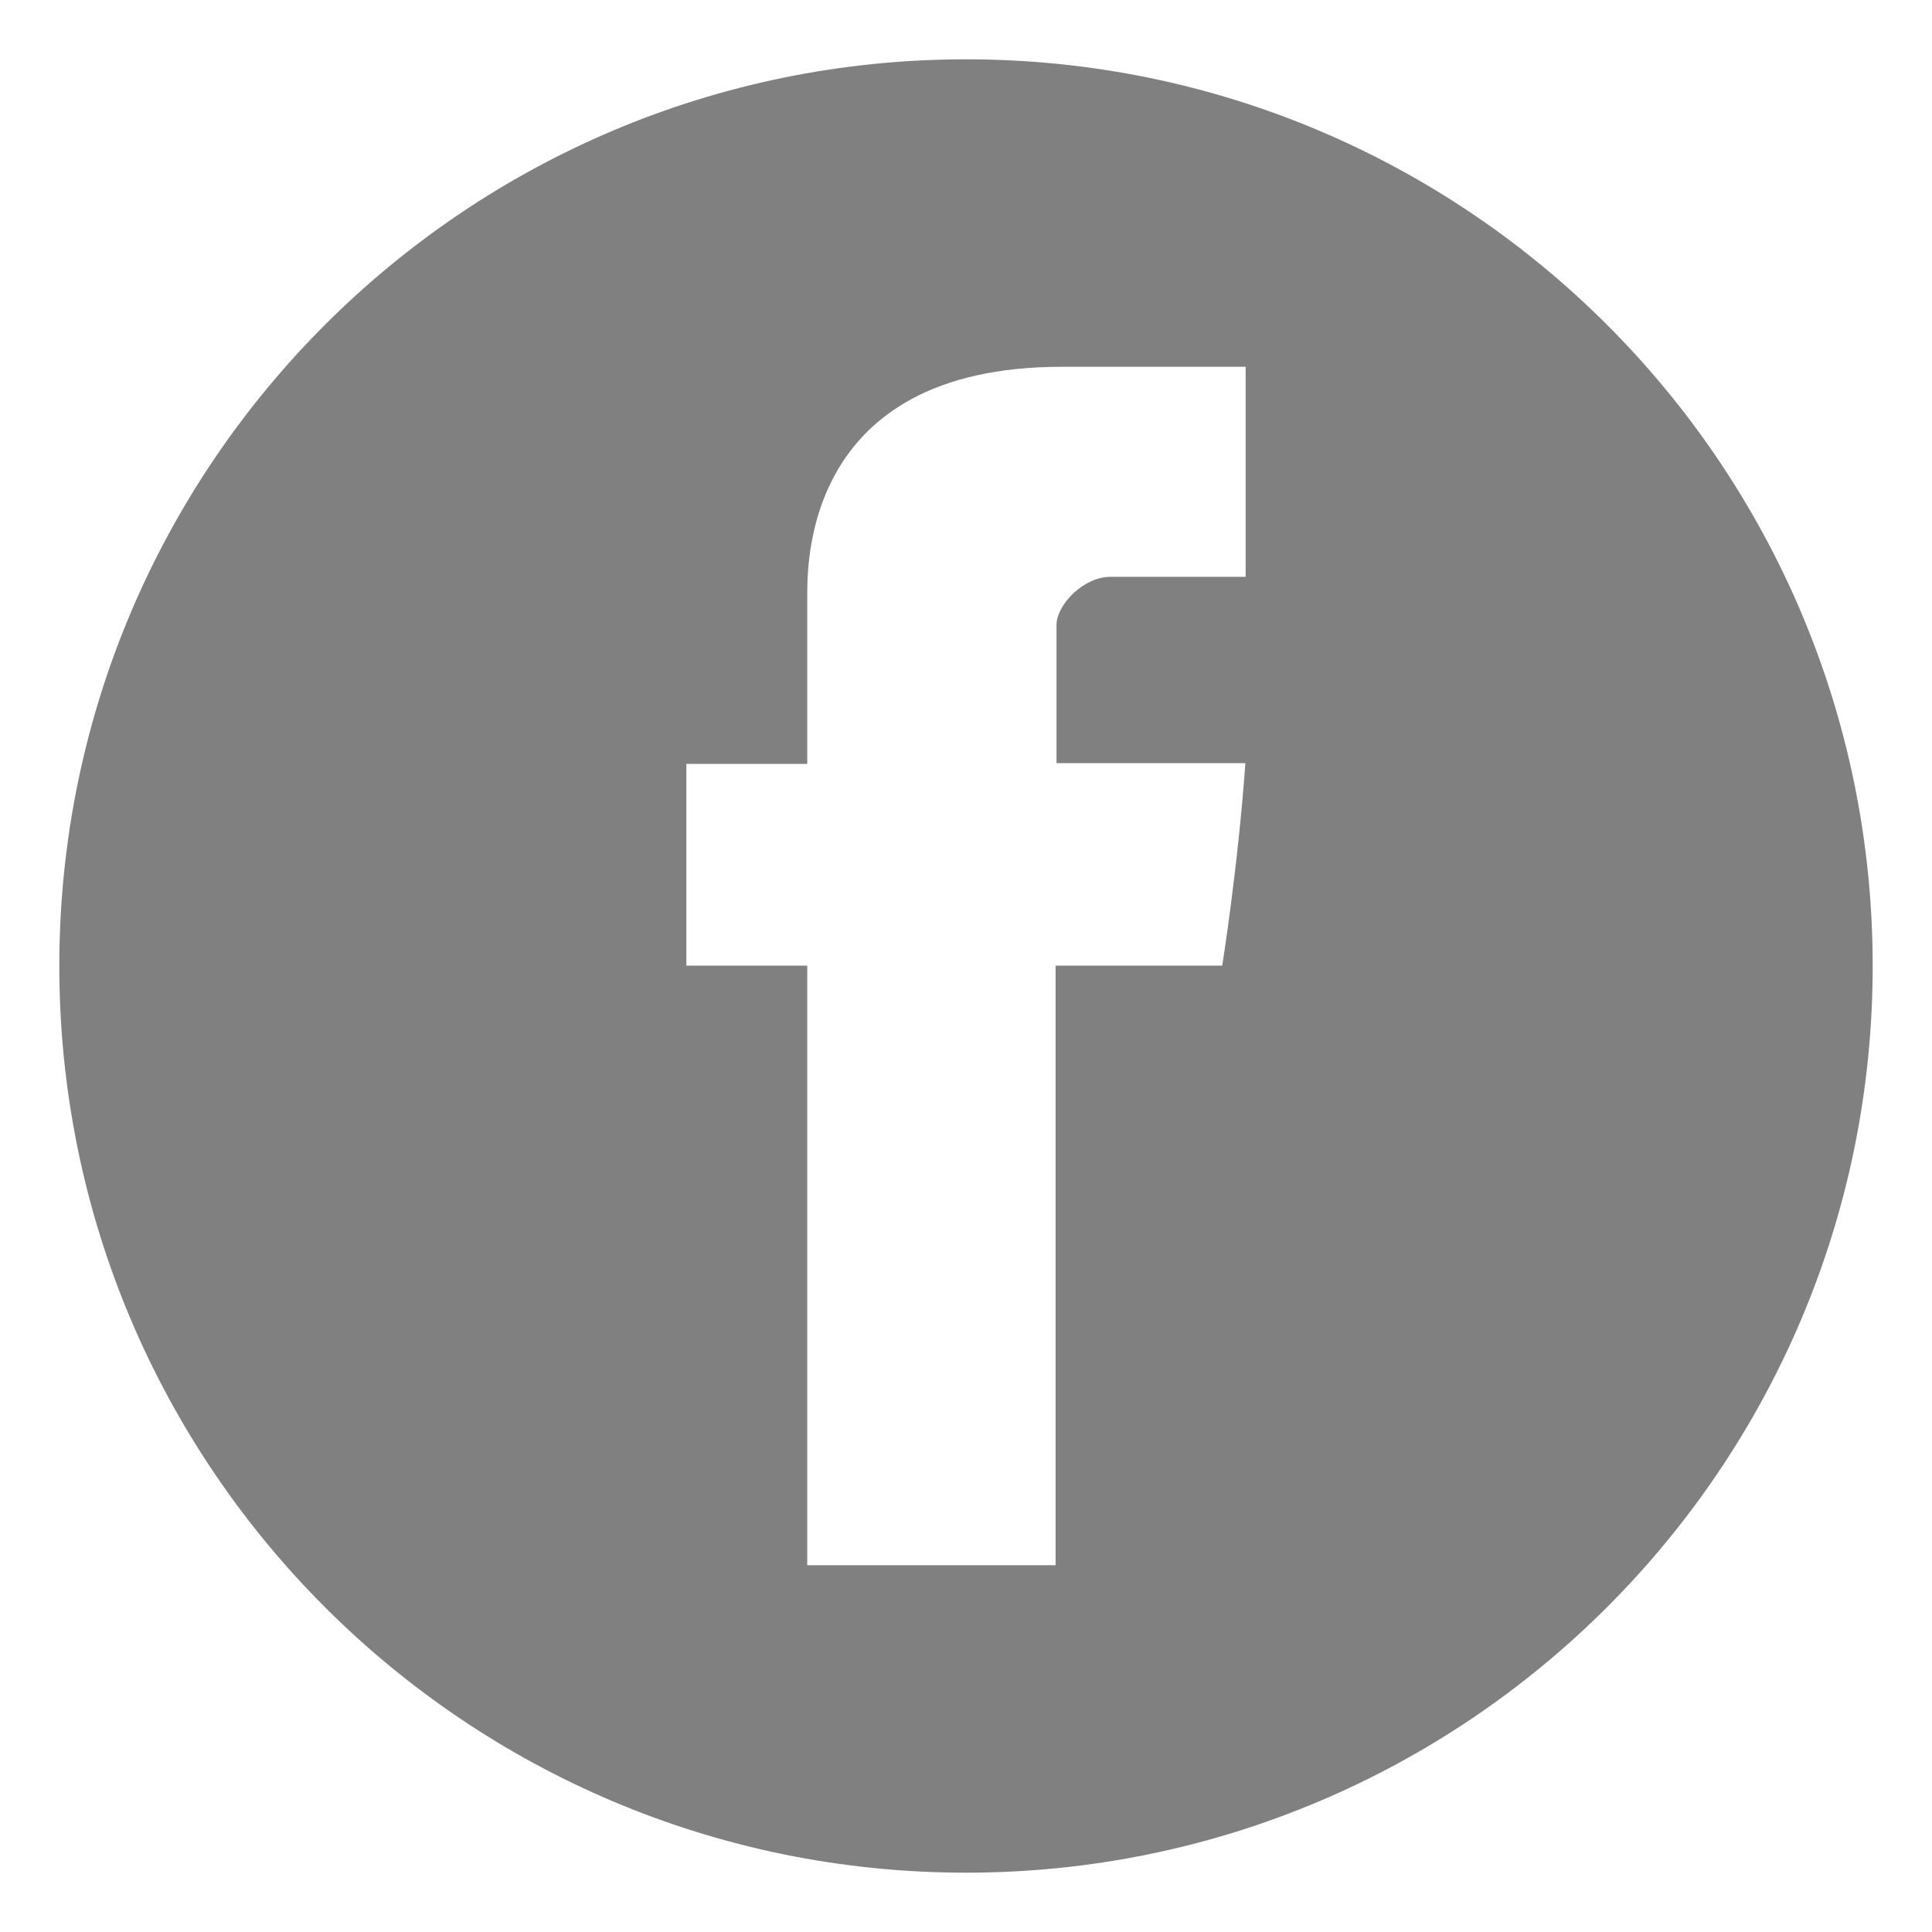
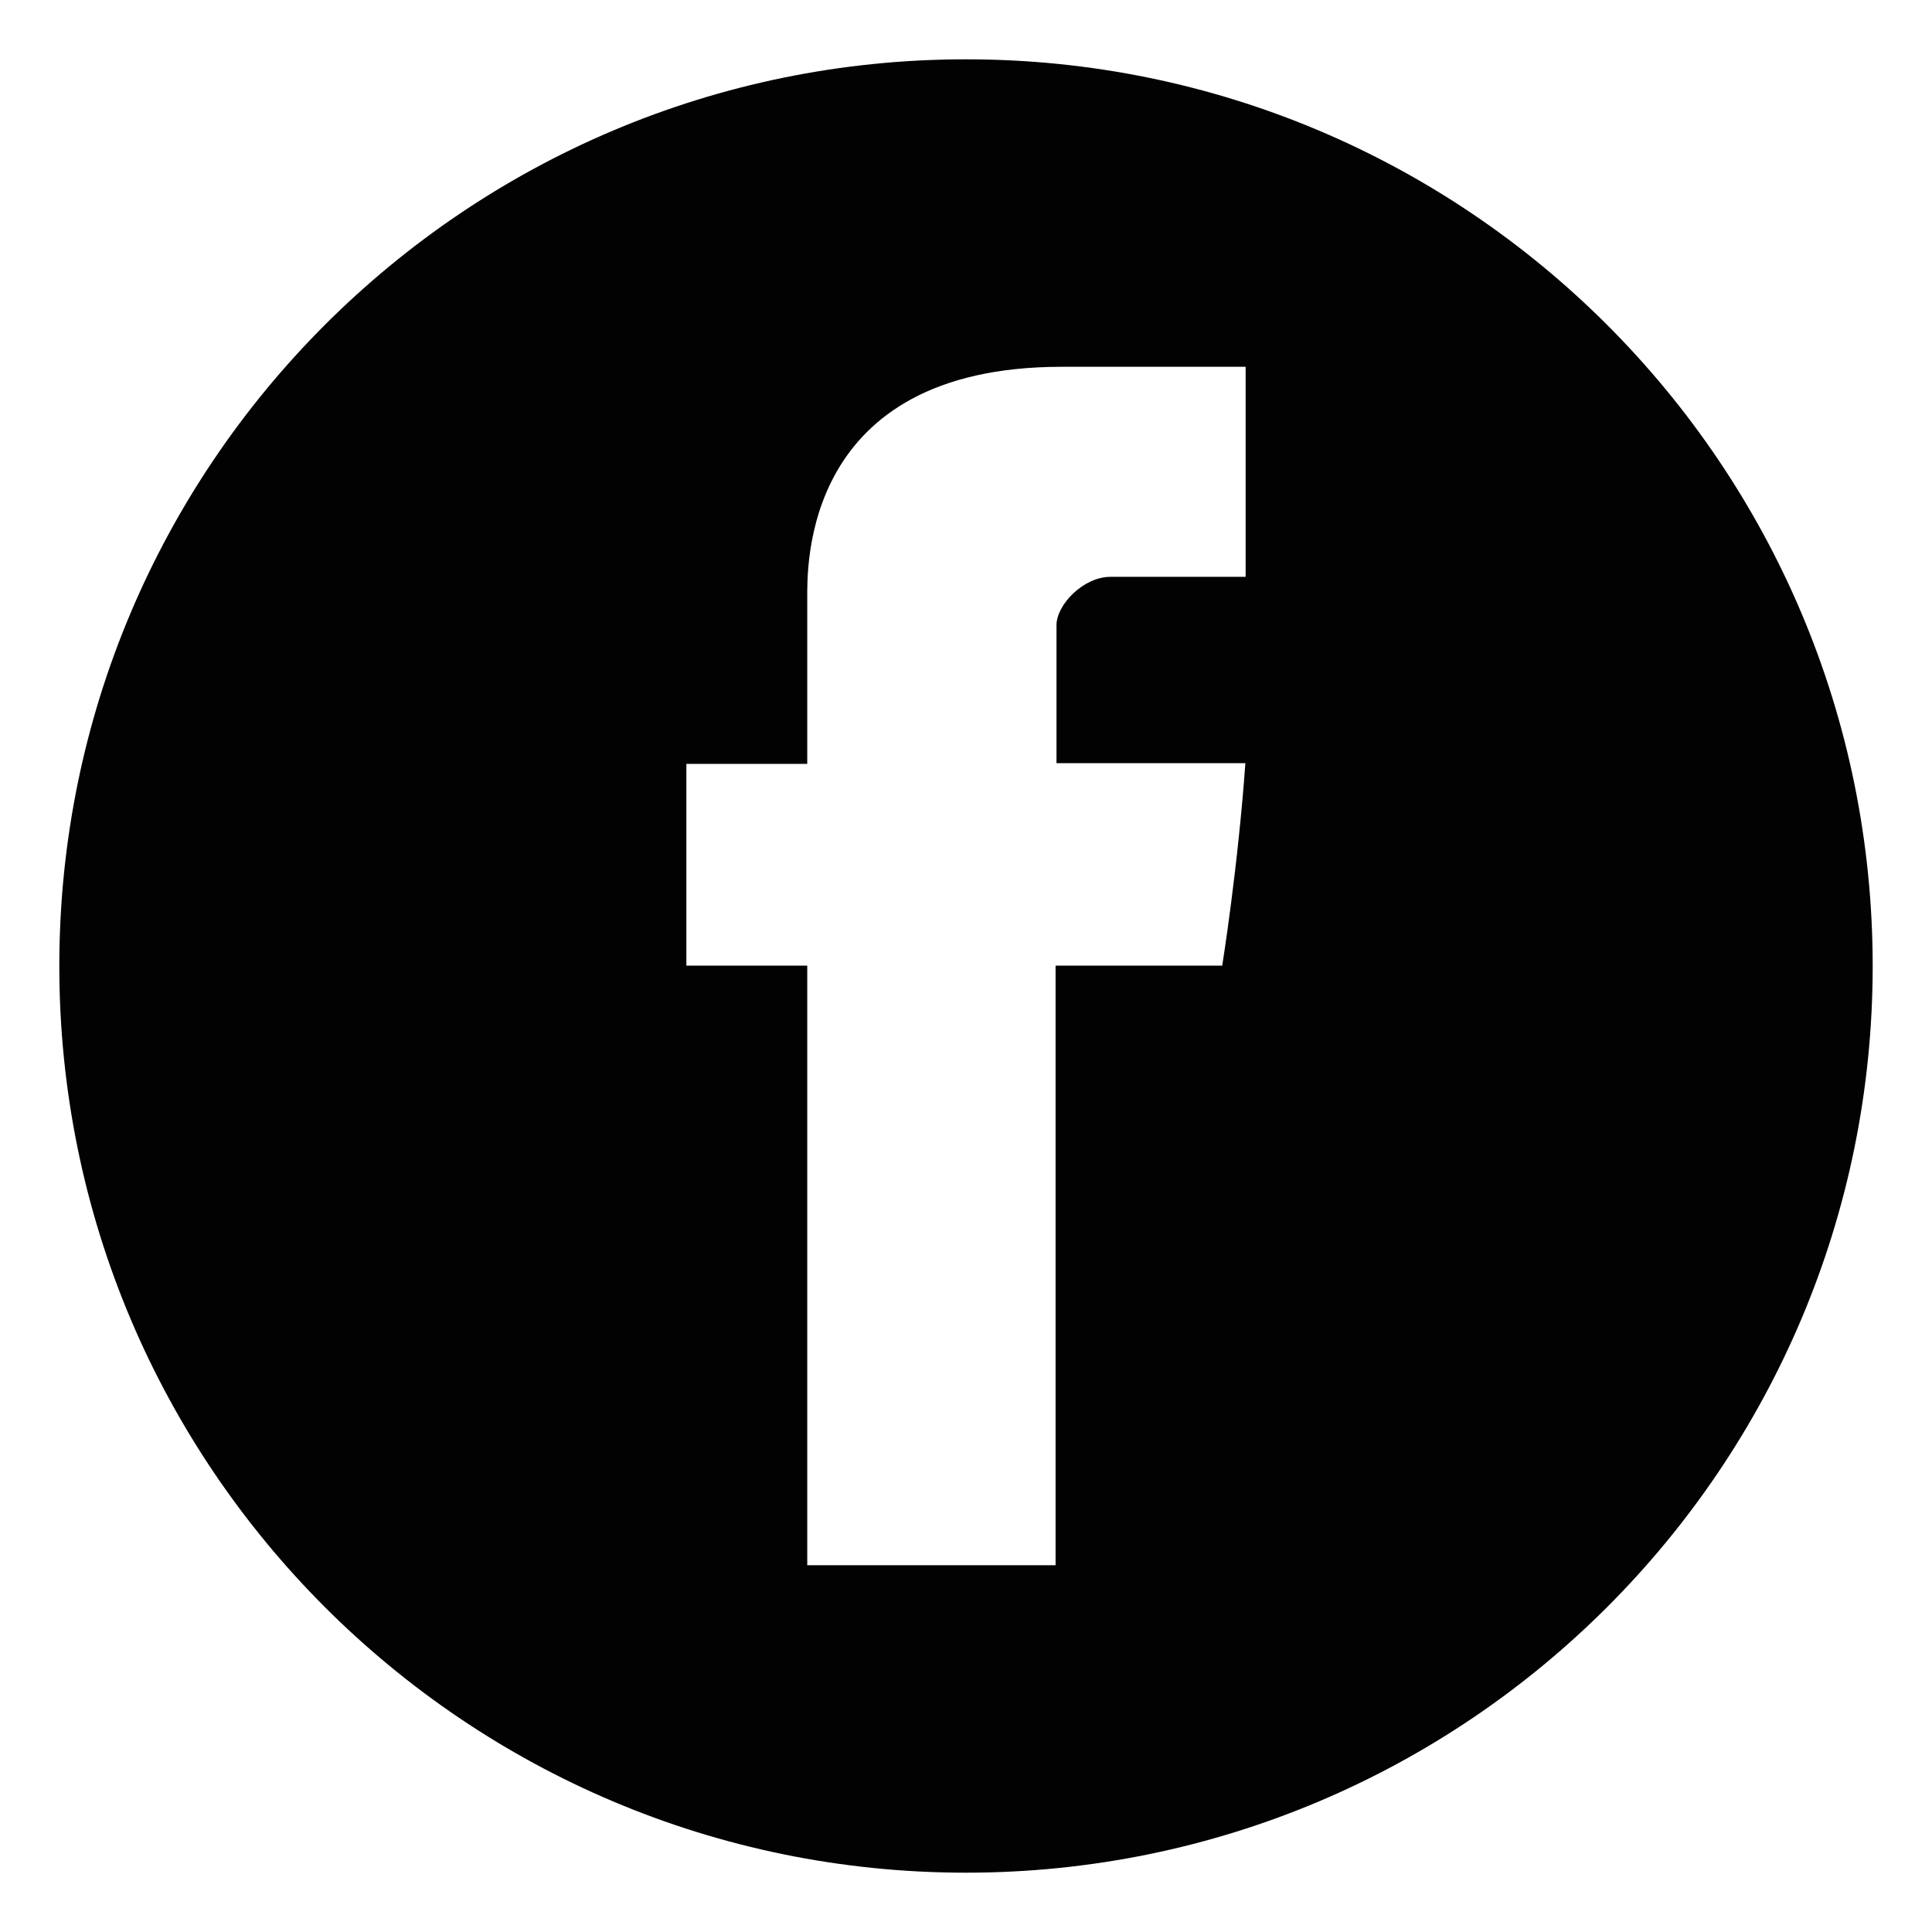
- <svg xmlns="http://www.w3.org/2000/svg" version="1.1" id="Icons" x="0px" y="0px" width="114px" height="114px" viewBox="-21 -21 114 114" enable-background="new -21 -21 114 114" xml:space="preserve">
-   <path opacity="0.5" fill="#020202" d="M36-17.5C6.453-17.5-17.5,6.453-17.5,36c0,29.547,23.953,53.5,53.5,53.5  c29.547,0,53.5-23.953,53.5-53.5C89.5,6.453,65.547-17.5,36-17.5z M52.5,13.037c-3.082,0-6.407,0-7.983,0  c-1.579,0-3.177,1.637-3.177,2.853c0,1.214,0,8.14,0,8.14s9.865,0,11.145,0c-0.446,6.242-1.367,11.95-1.367,11.95h-9.832v35.377  H26.633V35.979H19.5V24.074h7.133c0,0,0-7.954,0-9.736c0-1.779-0.362-13.696,15.013-13.695c2.063,0,6.741,0,10.854,0  C52.5,5.816,52.5,11.416,52.5,13.037z" />
+ <svg xmlns="http://www.w3.org/2000/svg" version="1.1" id="Icons" x="0px" y="0px" viewBox="-21 -21 114 114" enable-background="new -21 -21 114 114" xml:space="preserve">
+   <path fill="#020202" d="M36-17.5C6.453-17.5-17.5,6.453-17.5,36c0,29.547,23.953,53.5,53.5,53.5  c29.547,0,53.5-23.953,53.5-53.5C89.5,6.453,65.547-17.5,36-17.5z M52.5,13.037c-3.082,0-6.407,0-7.983,0  c-1.579,0-3.177,1.637-3.177,2.853c0,1.214,0,8.14,0,8.14s9.865,0,11.145,0c-0.446,6.242-1.367,11.95-1.367,11.95h-9.832v35.377  H26.633V35.979H19.5V24.074h7.133c0,0,0-7.954,0-9.736c0-1.779-0.362-13.696,15.013-13.695c2.063,0,6.741,0,10.854,0  C52.5,5.816,52.5,11.416,52.5,13.037z" />
</svg>
